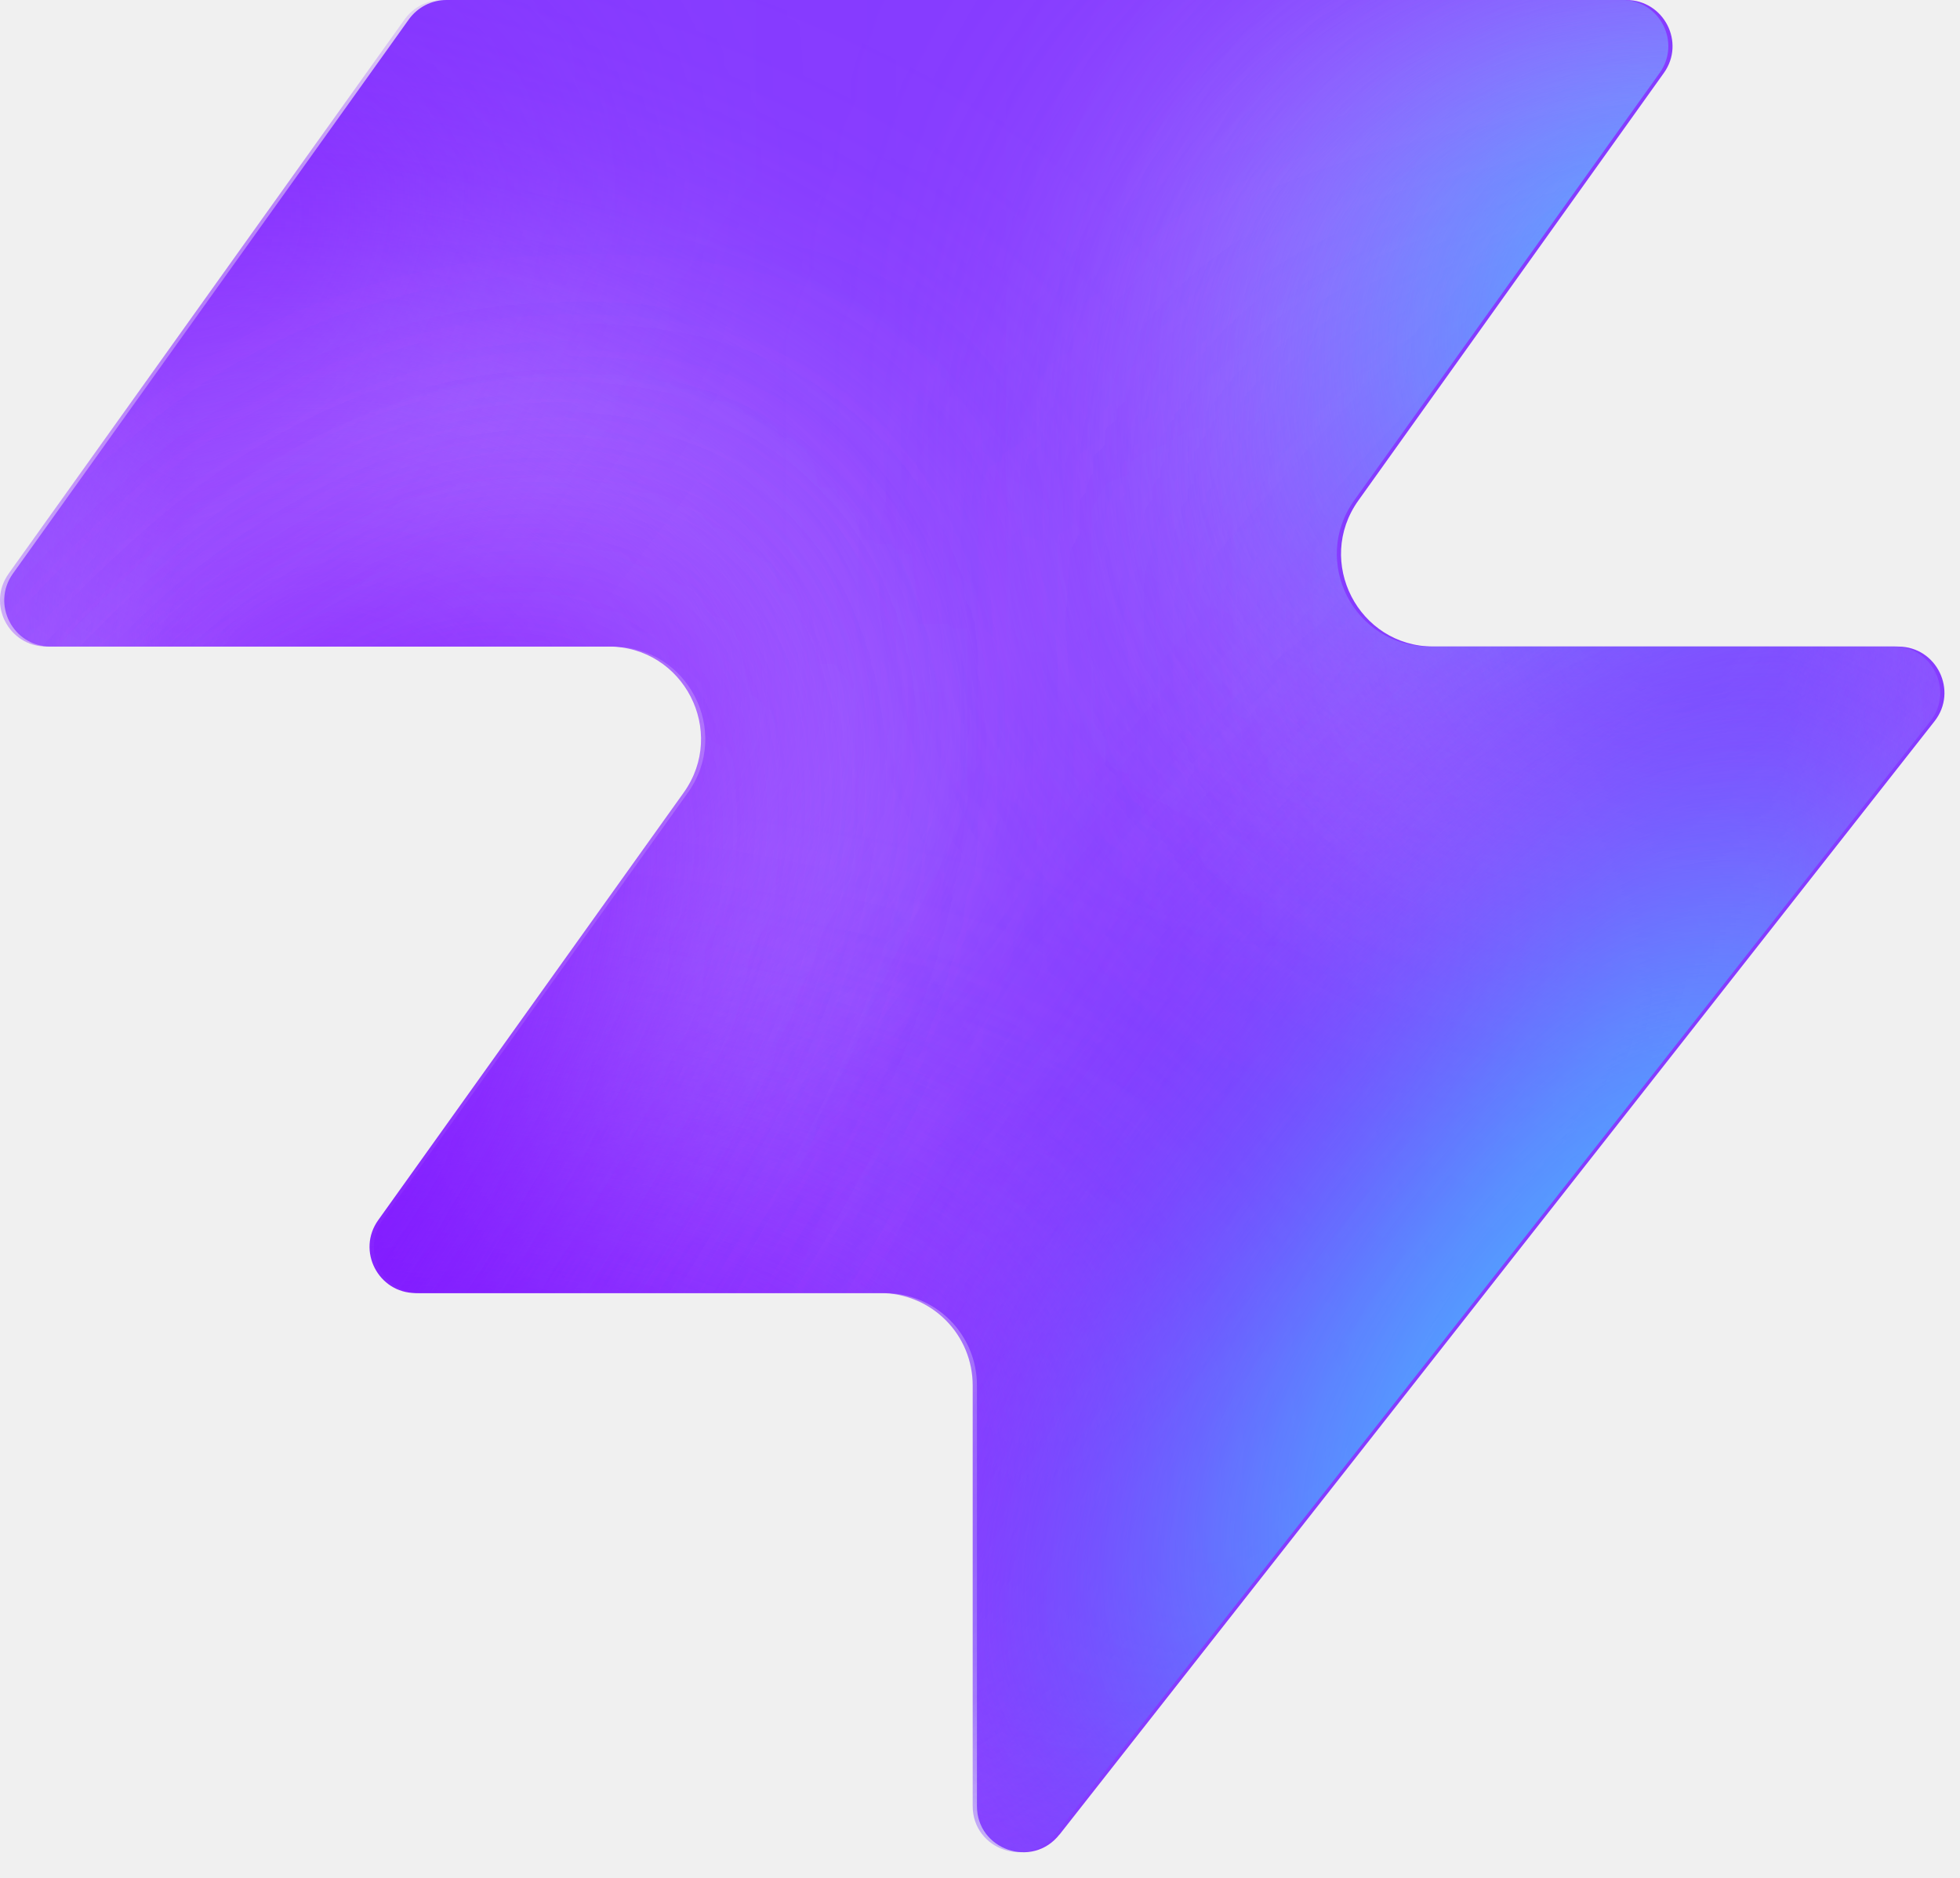
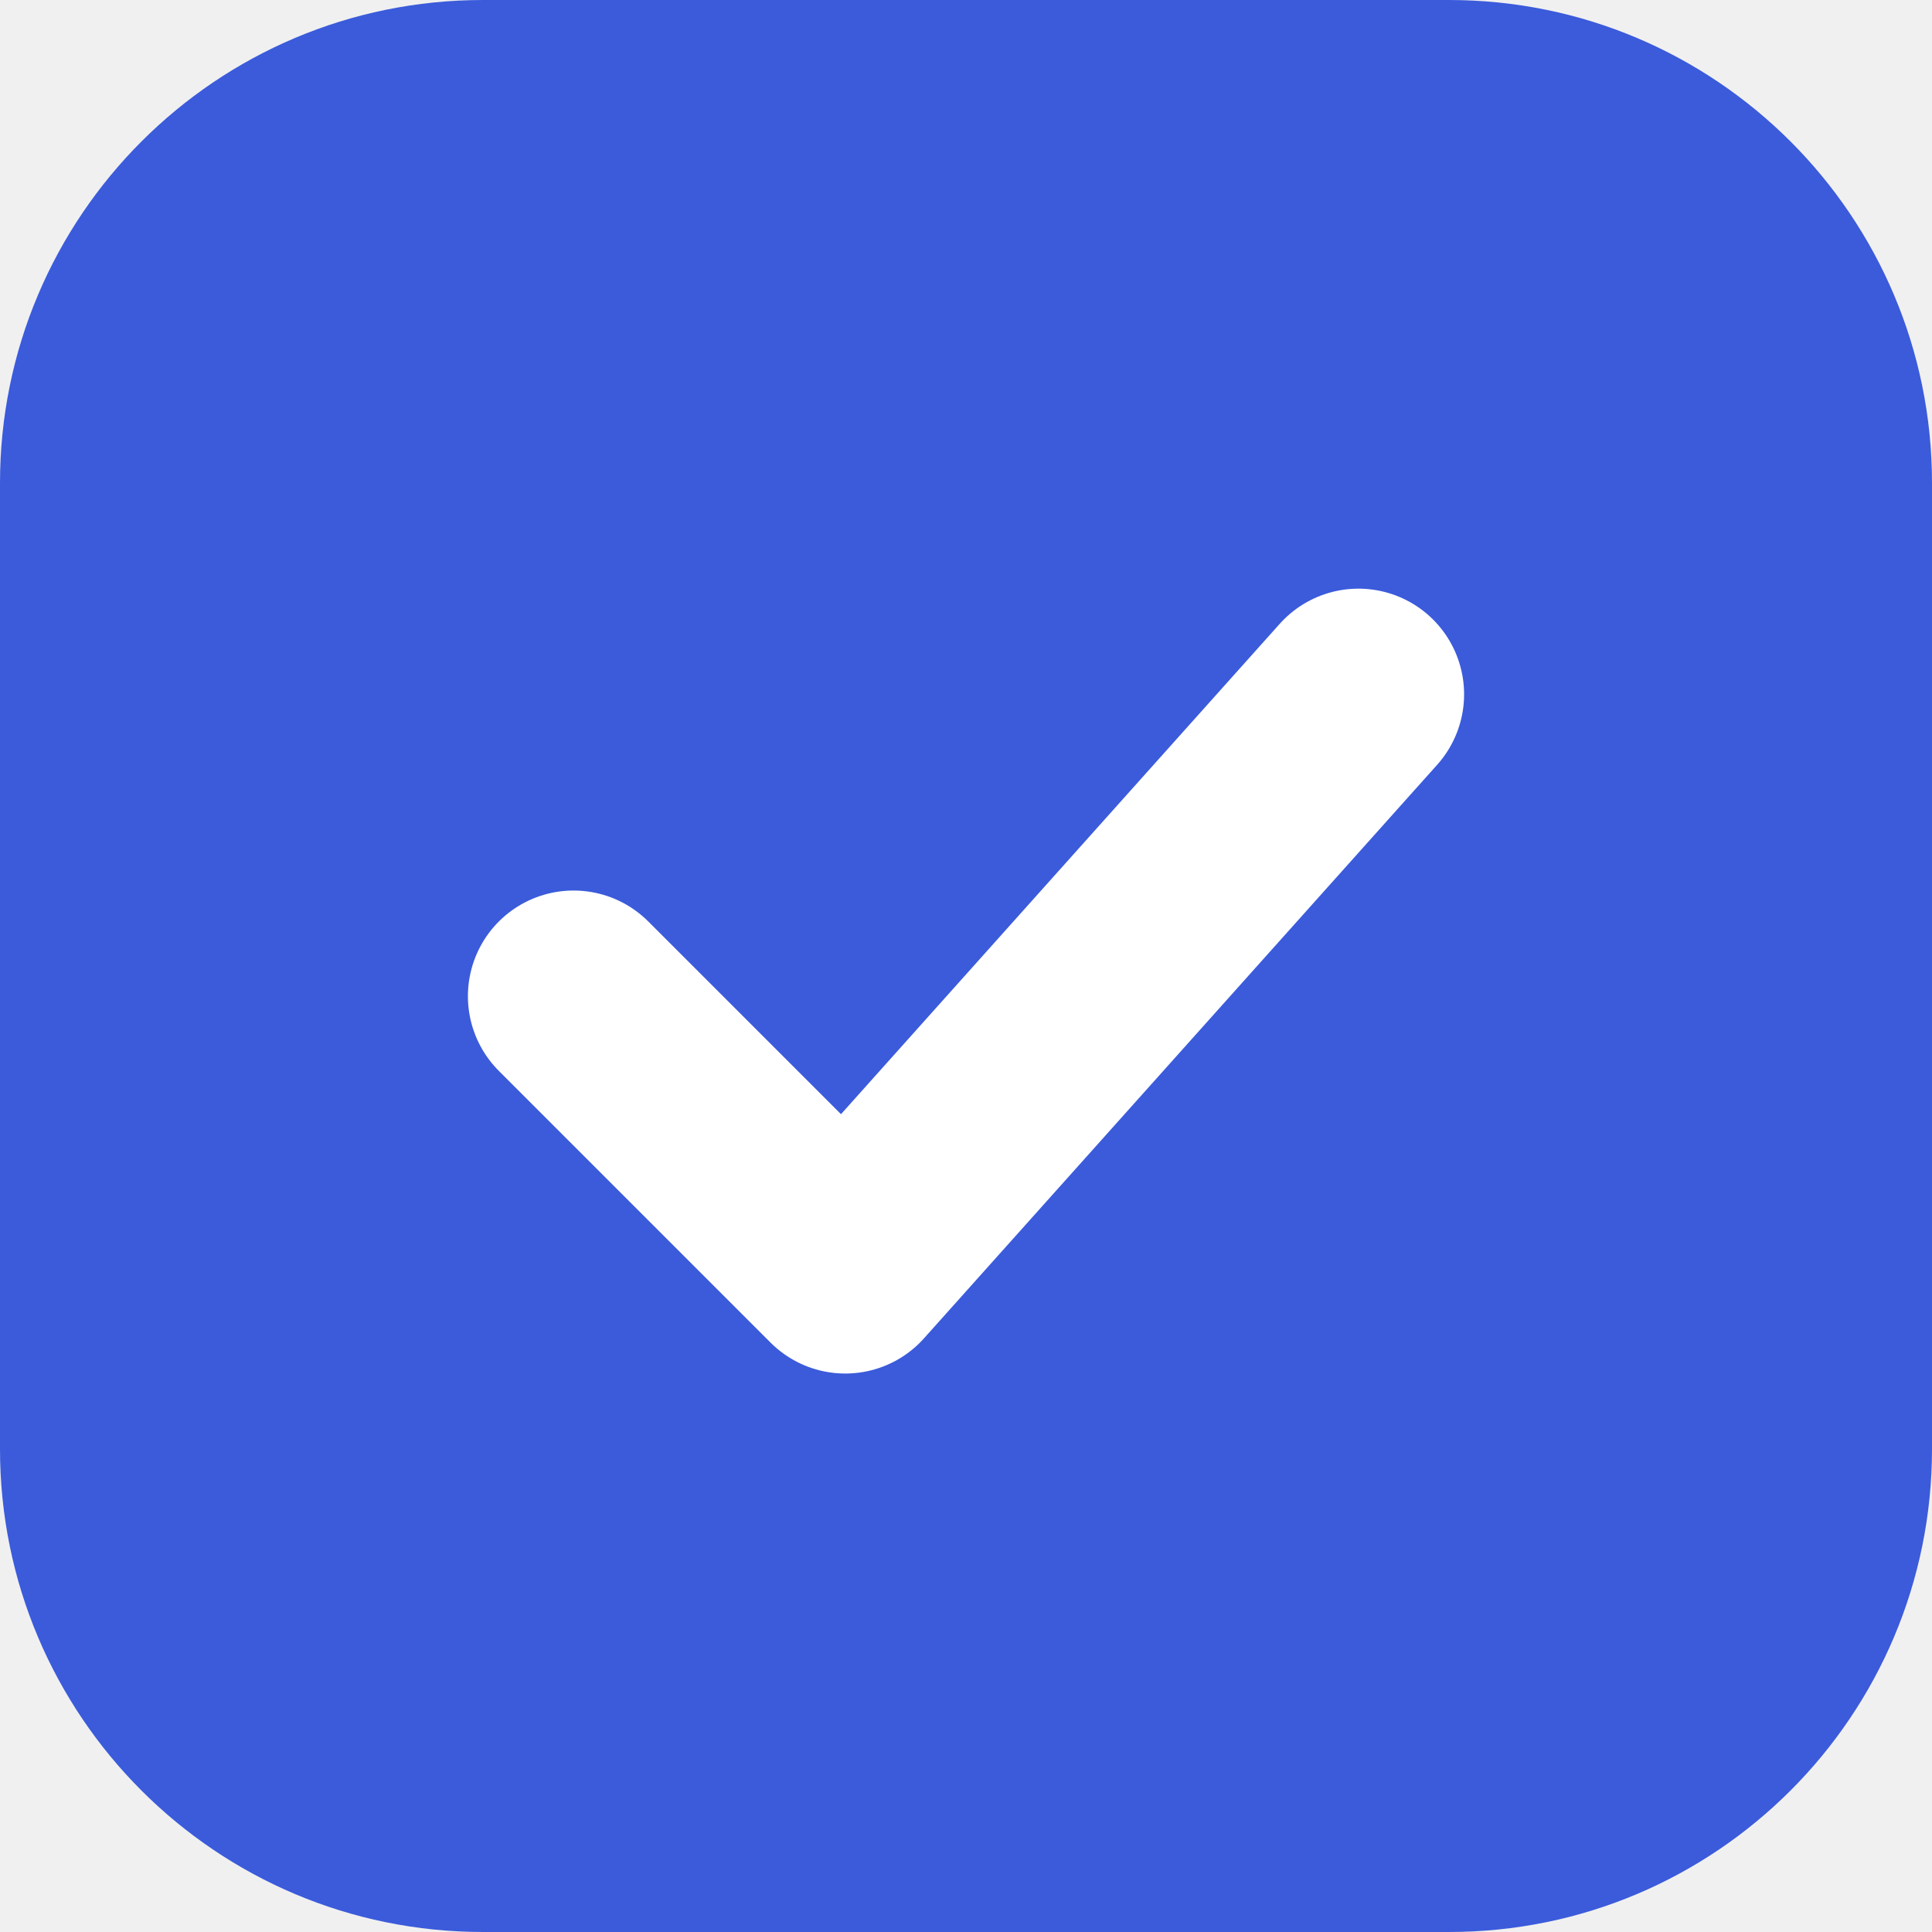
- <svg xmlns="http://www.w3.org/2000/svg" width="48" height="46" fill="none" viewBox="0 0 48 46">
-   <path fill="#863bff" d="M25.946 44.938c-.664.845-2.021.375-2.021-.698V33.937a2.26 2.26 0 0 0-2.262-2.262H10.287c-.92 0-1.456-1.04-.92-1.788l7.48-10.471c1.07-1.497 0-3.578-1.842-3.578H1.237c-.92 0-1.456-1.04-.92-1.788L10.013.474c.214-.297.556-.474.92-.474h28.894c.92 0 1.456 1.04.92 1.788l-7.48 10.471c-1.07 1.498 0 3.579 1.842 3.579h11.377c.943 0 1.473 1.088.89 1.83L25.947 44.94z" style="fill:#863bff;fill:color(display-p3 .525 .23 1);fill-opacity:1" />
-   <mask id="a" width="48" height="46" x="0" y="0" maskUnits="userSpaceOnUse" style="mask-type:alpha">
-     <path fill="#000" d="M25.842 44.938c-.664.844-2.021.375-2.021-.698V33.937a2.26 2.26 0 0 0-2.262-2.262H10.183c-.92 0-1.456-1.04-.92-1.788l7.48-10.471c1.07-1.498 0-3.579-1.842-3.579H1.133c-.92 0-1.456-1.04-.92-1.787L9.91.473c.214-.297.556-.474.92-.474h28.894c.92 0 1.456 1.04.92 1.788l-7.48 10.471c-1.07 1.498 0 3.578 1.842 3.578h11.377c.943 0 1.473 1.088.89 1.832L25.843 44.94z" style="fill:#000;fill-opacity:1" />
-   </mask>
-   <g mask="url(#a)">
-     <g filter="url(#b)">
-       <ellipse cx="5.508" cy="14.704" fill="#ede6ff" rx="5.508" ry="14.704" style="fill:#ede6ff;fill:color(display-p3 .927 .903 1);fill-opacity:1" transform="matrix(.00324 1 1 -.00324 -4.47 31.516)" />
-     </g>
-     <g filter="url(#c)">
-       <ellipse cx="10.399" cy="29.851" fill="#ede6ff" rx="10.399" ry="29.851" style="fill:#ede6ff;fill:color(display-p3 .927 .903 1);fill-opacity:1" transform="matrix(.00324 1 1 -.00324 -39.328 7.883)" />
-     </g>
-     <g filter="url(#d)">
-       <ellipse cx="5.508" cy="30.487" fill="#7e14ff" rx="5.508" ry="30.487" style="fill:#7e14ff;fill:color(display-p3 .492 .077 1);fill-opacity:1" transform="rotate(89.814 -25.913 -14.639)scale(1 -1)" />
-     </g>
-     <g filter="url(#e)">
-       <ellipse cx="5.508" cy="30.599" fill="#7e14ff" rx="5.508" ry="30.599" style="fill:#7e14ff;fill:color(display-p3 .492 .077 1);fill-opacity:1" transform="rotate(89.814 -32.644 -3.334)scale(1 -1)" />
-     </g>
-     <g filter="url(#f)">
-       <ellipse cx="5.508" cy="30.599" fill="#7e14ff" rx="5.508" ry="30.599" style="fill:#7e14ff;fill:color(display-p3 .492 .077 1);fill-opacity:1" transform="matrix(.00324 1 1 -.00324 -34.34 30.47)" />
-     </g>
-     <g filter="url(#g)">
-       <ellipse cx="14.072" cy="22.078" fill="#ede6ff" rx="14.072" ry="22.078" style="fill:#ede6ff;fill:color(display-p3 .927 .903 1);fill-opacity:1" transform="rotate(93.35 24.506 48.493)scale(-1 1)" />
-     </g>
-     <g filter="url(#h)">
-       <ellipse cx="3.47" cy="21.501" fill="#7e14ff" rx="3.47" ry="21.501" style="fill:#7e14ff;fill:color(display-p3 .492 .077 1);fill-opacity:1" transform="rotate(89.009 28.708 47.59)scale(-1 1)" />
-     </g>
-     <g filter="url(#i)">
-       <ellipse cx="3.47" cy="21.501" fill="#7e14ff" rx="3.47" ry="21.501" style="fill:#7e14ff;fill:color(display-p3 .492 .077 1);fill-opacity:1" transform="rotate(89.009 28.708 47.59)scale(-1 1)" />
-     </g>
-     <g filter="url(#j)">
-       <ellipse cx=".387" cy="8.972" fill="#7e14ff" rx="4.407" ry="29.108" style="fill:#7e14ff;fill:color(display-p3 .492 .077 1);fill-opacity:1" transform="rotate(39.51 .387 8.972)" />
-     </g>
-     <g filter="url(#k)">
-       <ellipse cx="47.523" cy="-6.092" fill="#7e14ff" rx="4.407" ry="29.108" style="fill:#7e14ff;fill:color(display-p3 .492 .077 1);fill-opacity:1" transform="rotate(37.892 47.523 -6.092)" />
-     </g>
-     <g filter="url(#l)">
-       <ellipse cx="41.412" cy="6.333" fill="#47bfff" rx="5.971" ry="9.665" style="fill:#47bfff;fill:color(display-p3 .28 .748 1);fill-opacity:1" transform="rotate(37.892 41.412 6.333)" />
-     </g>
-     <g filter="url(#m)">
-       <ellipse cx="-1.879" cy="38.332" fill="#7e14ff" rx="4.407" ry="29.108" style="fill:#7e14ff;fill:color(display-p3 .492 .077 1);fill-opacity:1" transform="rotate(37.892 -1.88 38.332)" />
-     </g>
-     <g filter="url(#n)">
-       <ellipse cx="-1.879" cy="38.332" fill="#7e14ff" rx="4.407" ry="29.108" style="fill:#7e14ff;fill:color(display-p3 .492 .077 1);fill-opacity:1" transform="rotate(37.892 -1.88 38.332)" />
-     </g>
-     <g filter="url(#o)">
-       <ellipse cx="35.651" cy="29.907" fill="#7e14ff" rx="4.407" ry="29.108" style="fill:#7e14ff;fill:color(display-p3 .492 .077 1);fill-opacity:1" transform="rotate(37.892 35.651 29.907)" />
-     </g>
-     <g filter="url(#p)">
-       <ellipse cx="38.418" cy="32.4" fill="#47bfff" rx="5.971" ry="15.297" style="fill:#47bfff;fill:color(display-p3 .28 .748 1);fill-opacity:1" transform="rotate(37.892 38.418 32.4)" />
-     </g>
-   </g>
-   <defs>
-     <filter id="b" width="60.045" height="41.654" x="-19.77" y="16.149" color-interpolation-filters="sRGB" filterUnits="userSpaceOnUse">
-       <feFlood flood-opacity="0" result="BackgroundImageFix" />
-       <feBlend in="SourceGraphic" in2="BackgroundImageFix" result="shape" />
-       <feGaussianBlur result="effect1_foregroundBlur_2002_17158" stdDeviation="7.659" />
-     </filter>
-     <filter id="c" width="90.34" height="51.437" x="-54.613" y="-7.533" color-interpolation-filters="sRGB" filterUnits="userSpaceOnUse">
-       <feFlood flood-opacity="0" result="BackgroundImageFix" />
-       <feBlend in="SourceGraphic" in2="BackgroundImageFix" result="shape" />
-       <feGaussianBlur result="effect1_foregroundBlur_2002_17158" stdDeviation="7.659" />
-     </filter>
-     <filter id="d" width="79.355" height="29.4" x="-49.64" y="2.03" color-interpolation-filters="sRGB" filterUnits="userSpaceOnUse">
-       <feFlood flood-opacity="0" result="BackgroundImageFix" />
-       <feBlend in="SourceGraphic" in2="BackgroundImageFix" result="shape" />
-       <feGaussianBlur result="effect1_foregroundBlur_2002_17158" stdDeviation="4.596" />
-     </filter>
-     <filter id="e" width="79.579" height="29.4" x="-45.045" y="20.029" color-interpolation-filters="sRGB" filterUnits="userSpaceOnUse">
-       <feFlood flood-opacity="0" result="BackgroundImageFix" />
-       <feBlend in="SourceGraphic" in2="BackgroundImageFix" result="shape" />
-       <feGaussianBlur result="effect1_foregroundBlur_2002_17158" stdDeviation="4.596" />
-     </filter>
-     <filter id="f" width="79.579" height="29.4" x="-43.513" y="21.178" color-interpolation-filters="sRGB" filterUnits="userSpaceOnUse">
-       <feFlood flood-opacity="0" result="BackgroundImageFix" />
-       <feBlend in="SourceGraphic" in2="BackgroundImageFix" result="shape" />
-       <feGaussianBlur result="effect1_foregroundBlur_2002_17158" stdDeviation="4.596" />
-     </filter>
-     <filter id="g" width="74.749" height="58.852" x="15.756" y="-17.901" color-interpolation-filters="sRGB" filterUnits="userSpaceOnUse">
-       <feFlood flood-opacity="0" result="BackgroundImageFix" />
-       <feBlend in="SourceGraphic" in2="BackgroundImageFix" result="shape" />
-       <feGaussianBlur result="effect1_foregroundBlur_2002_17158" stdDeviation="7.659" />
-     </filter>
-     <filter id="h" width="61.377" height="25.362" x="23.548" y="2.284" color-interpolation-filters="sRGB" filterUnits="userSpaceOnUse">
-       <feFlood flood-opacity="0" result="BackgroundImageFix" />
-       <feBlend in="SourceGraphic" in2="BackgroundImageFix" result="shape" />
-       <feGaussianBlur result="effect1_foregroundBlur_2002_17158" stdDeviation="4.596" />
-     </filter>
-     <filter id="i" width="61.377" height="25.362" x="23.548" y="2.284" color-interpolation-filters="sRGB" filterUnits="userSpaceOnUse">
-       <feFlood flood-opacity="0" result="BackgroundImageFix" />
-       <feBlend in="SourceGraphic" in2="BackgroundImageFix" result="shape" />
-       <feGaussianBlur result="effect1_foregroundBlur_2002_17158" stdDeviation="4.596" />
-     </filter>
-     <filter id="j" width="56.045" height="63.649" x="-27.636" y="-22.853" color-interpolation-filters="sRGB" filterUnits="userSpaceOnUse">
-       <feFlood flood-opacity="0" result="BackgroundImageFix" />
-       <feBlend in="SourceGraphic" in2="BackgroundImageFix" result="shape" />
-       <feGaussianBlur result="effect1_foregroundBlur_2002_17158" stdDeviation="4.596" />
-     </filter>
-     <filter id="k" width="54.814" height="64.646" x="20.116" y="-38.415" color-interpolation-filters="sRGB" filterUnits="userSpaceOnUse">
-       <feFlood flood-opacity="0" result="BackgroundImageFix" />
-       <feBlend in="SourceGraphic" in2="BackgroundImageFix" result="shape" />
-       <feGaussianBlur result="effect1_foregroundBlur_2002_17158" stdDeviation="4.596" />
-     </filter>
-     <filter id="l" width="33.541" height="35.313" x="24.641" y="-11.323" color-interpolation-filters="sRGB" filterUnits="userSpaceOnUse">
-       <feFlood flood-opacity="0" result="BackgroundImageFix" />
-       <feBlend in="SourceGraphic" in2="BackgroundImageFix" result="shape" />
-       <feGaussianBlur result="effect1_foregroundBlur_2002_17158" stdDeviation="4.596" />
-     </filter>
-     <filter id="m" width="54.814" height="64.646" x="-29.286" y="6.009" color-interpolation-filters="sRGB" filterUnits="userSpaceOnUse">
-       <feFlood flood-opacity="0" result="BackgroundImageFix" />
-       <feBlend in="SourceGraphic" in2="BackgroundImageFix" result="shape" />
-       <feGaussianBlur result="effect1_foregroundBlur_2002_17158" stdDeviation="4.596" />
-     </filter>
-     <filter id="n" width="54.814" height="64.646" x="-29.286" y="6.009" color-interpolation-filters="sRGB" filterUnits="userSpaceOnUse">
-       <feFlood flood-opacity="0" result="BackgroundImageFix" />
-       <feBlend in="SourceGraphic" in2="BackgroundImageFix" result="shape" />
-       <feGaussianBlur result="effect1_foregroundBlur_2002_17158" stdDeviation="4.596" />
-     </filter>
-     <filter id="o" width="54.814" height="64.646" x="8.244" y="-2.416" color-interpolation-filters="sRGB" filterUnits="userSpaceOnUse">
-       <feFlood flood-opacity="0" result="BackgroundImageFix" />
-       <feBlend in="SourceGraphic" in2="BackgroundImageFix" result="shape" />
-       <feGaussianBlur result="effect1_foregroundBlur_2002_17158" stdDeviation="4.596" />
-     </filter>
-     <filter id="p" width="39.409" height="43.623" x="18.713" y="10.588" color-interpolation-filters="sRGB" filterUnits="userSpaceOnUse">
-       <feFlood flood-opacity="0" result="BackgroundImageFix" />
-       <feBlend in="SourceGraphic" in2="BackgroundImageFix" result="shape" />
-       <feGaussianBlur result="effect1_foregroundBlur_2002_17158" stdDeviation="4.596" />
-     </filter>
-   </defs>
+ <svg xmlns="http://www.w3.org/2000/svg" viewBox="0 0 32 32">
+   <rect width="32" height="32" rx="8" fill="#3b5bdb" />
+   <path d="M9.5 16.5l4.5 4.5 8.5-9.5" fill="none" stroke="#fff" stroke-width="3.5" stroke-linecap="round" stroke-linejoin="round" />
</svg>
